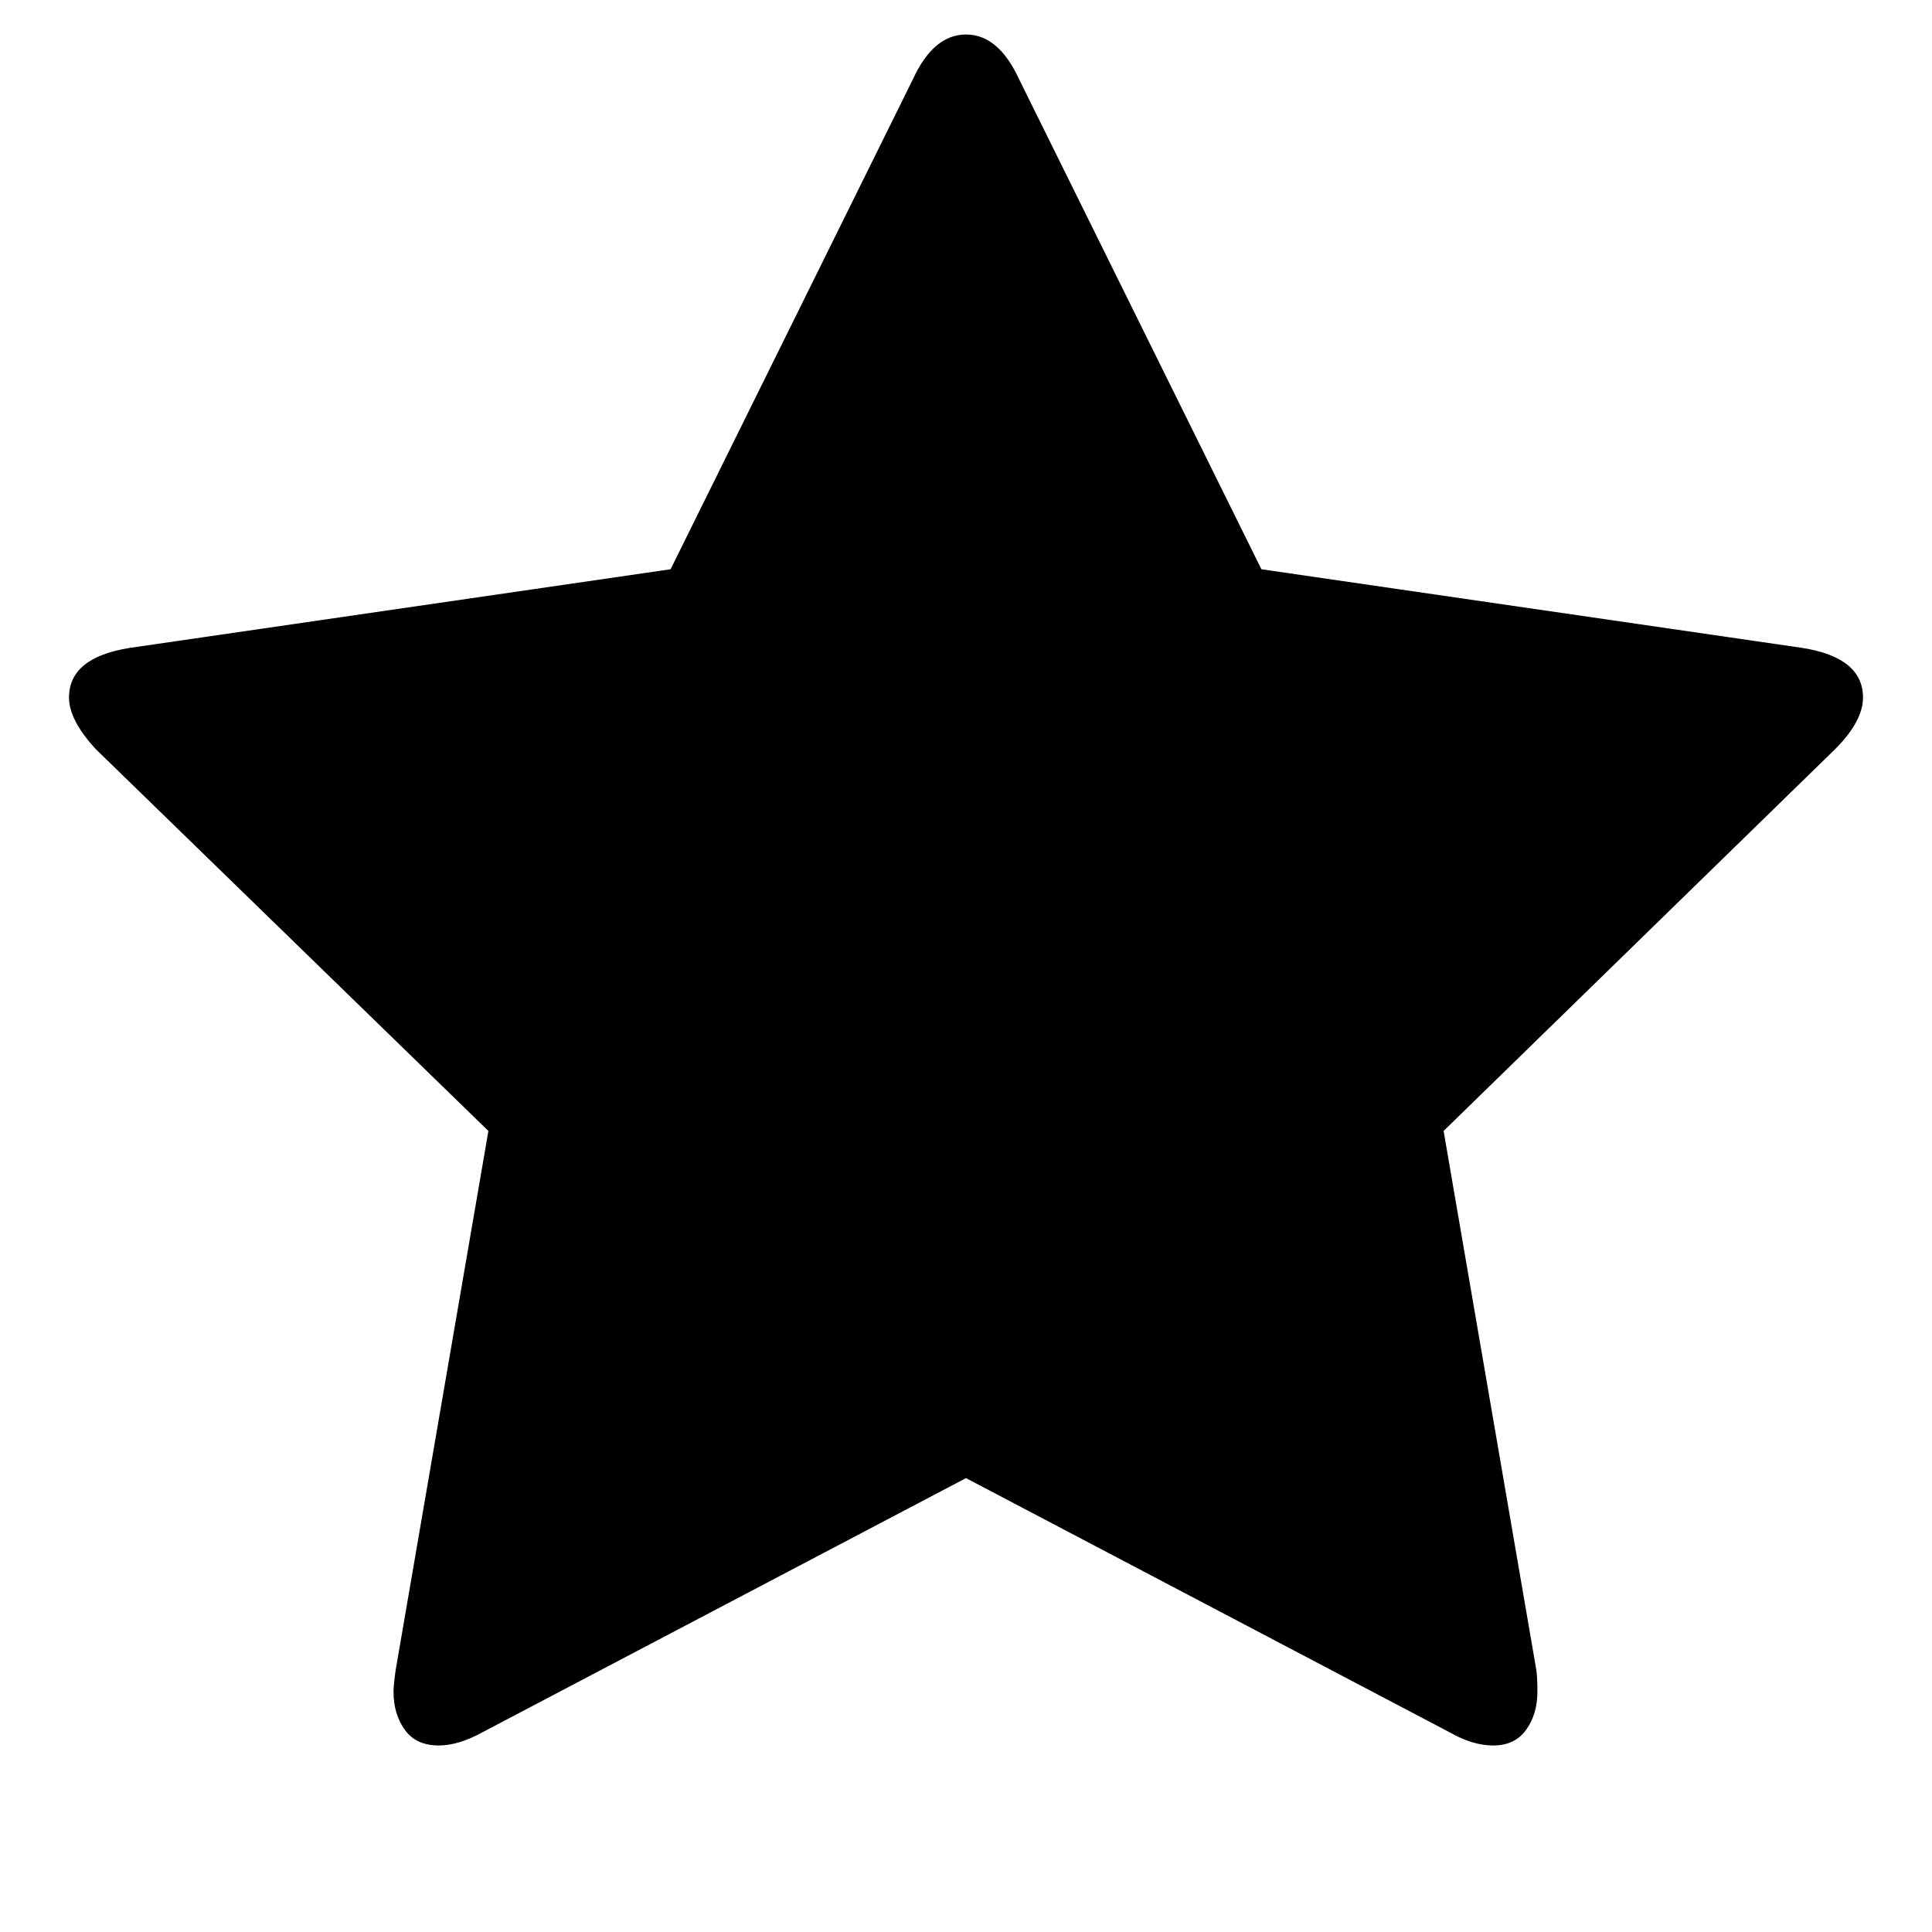
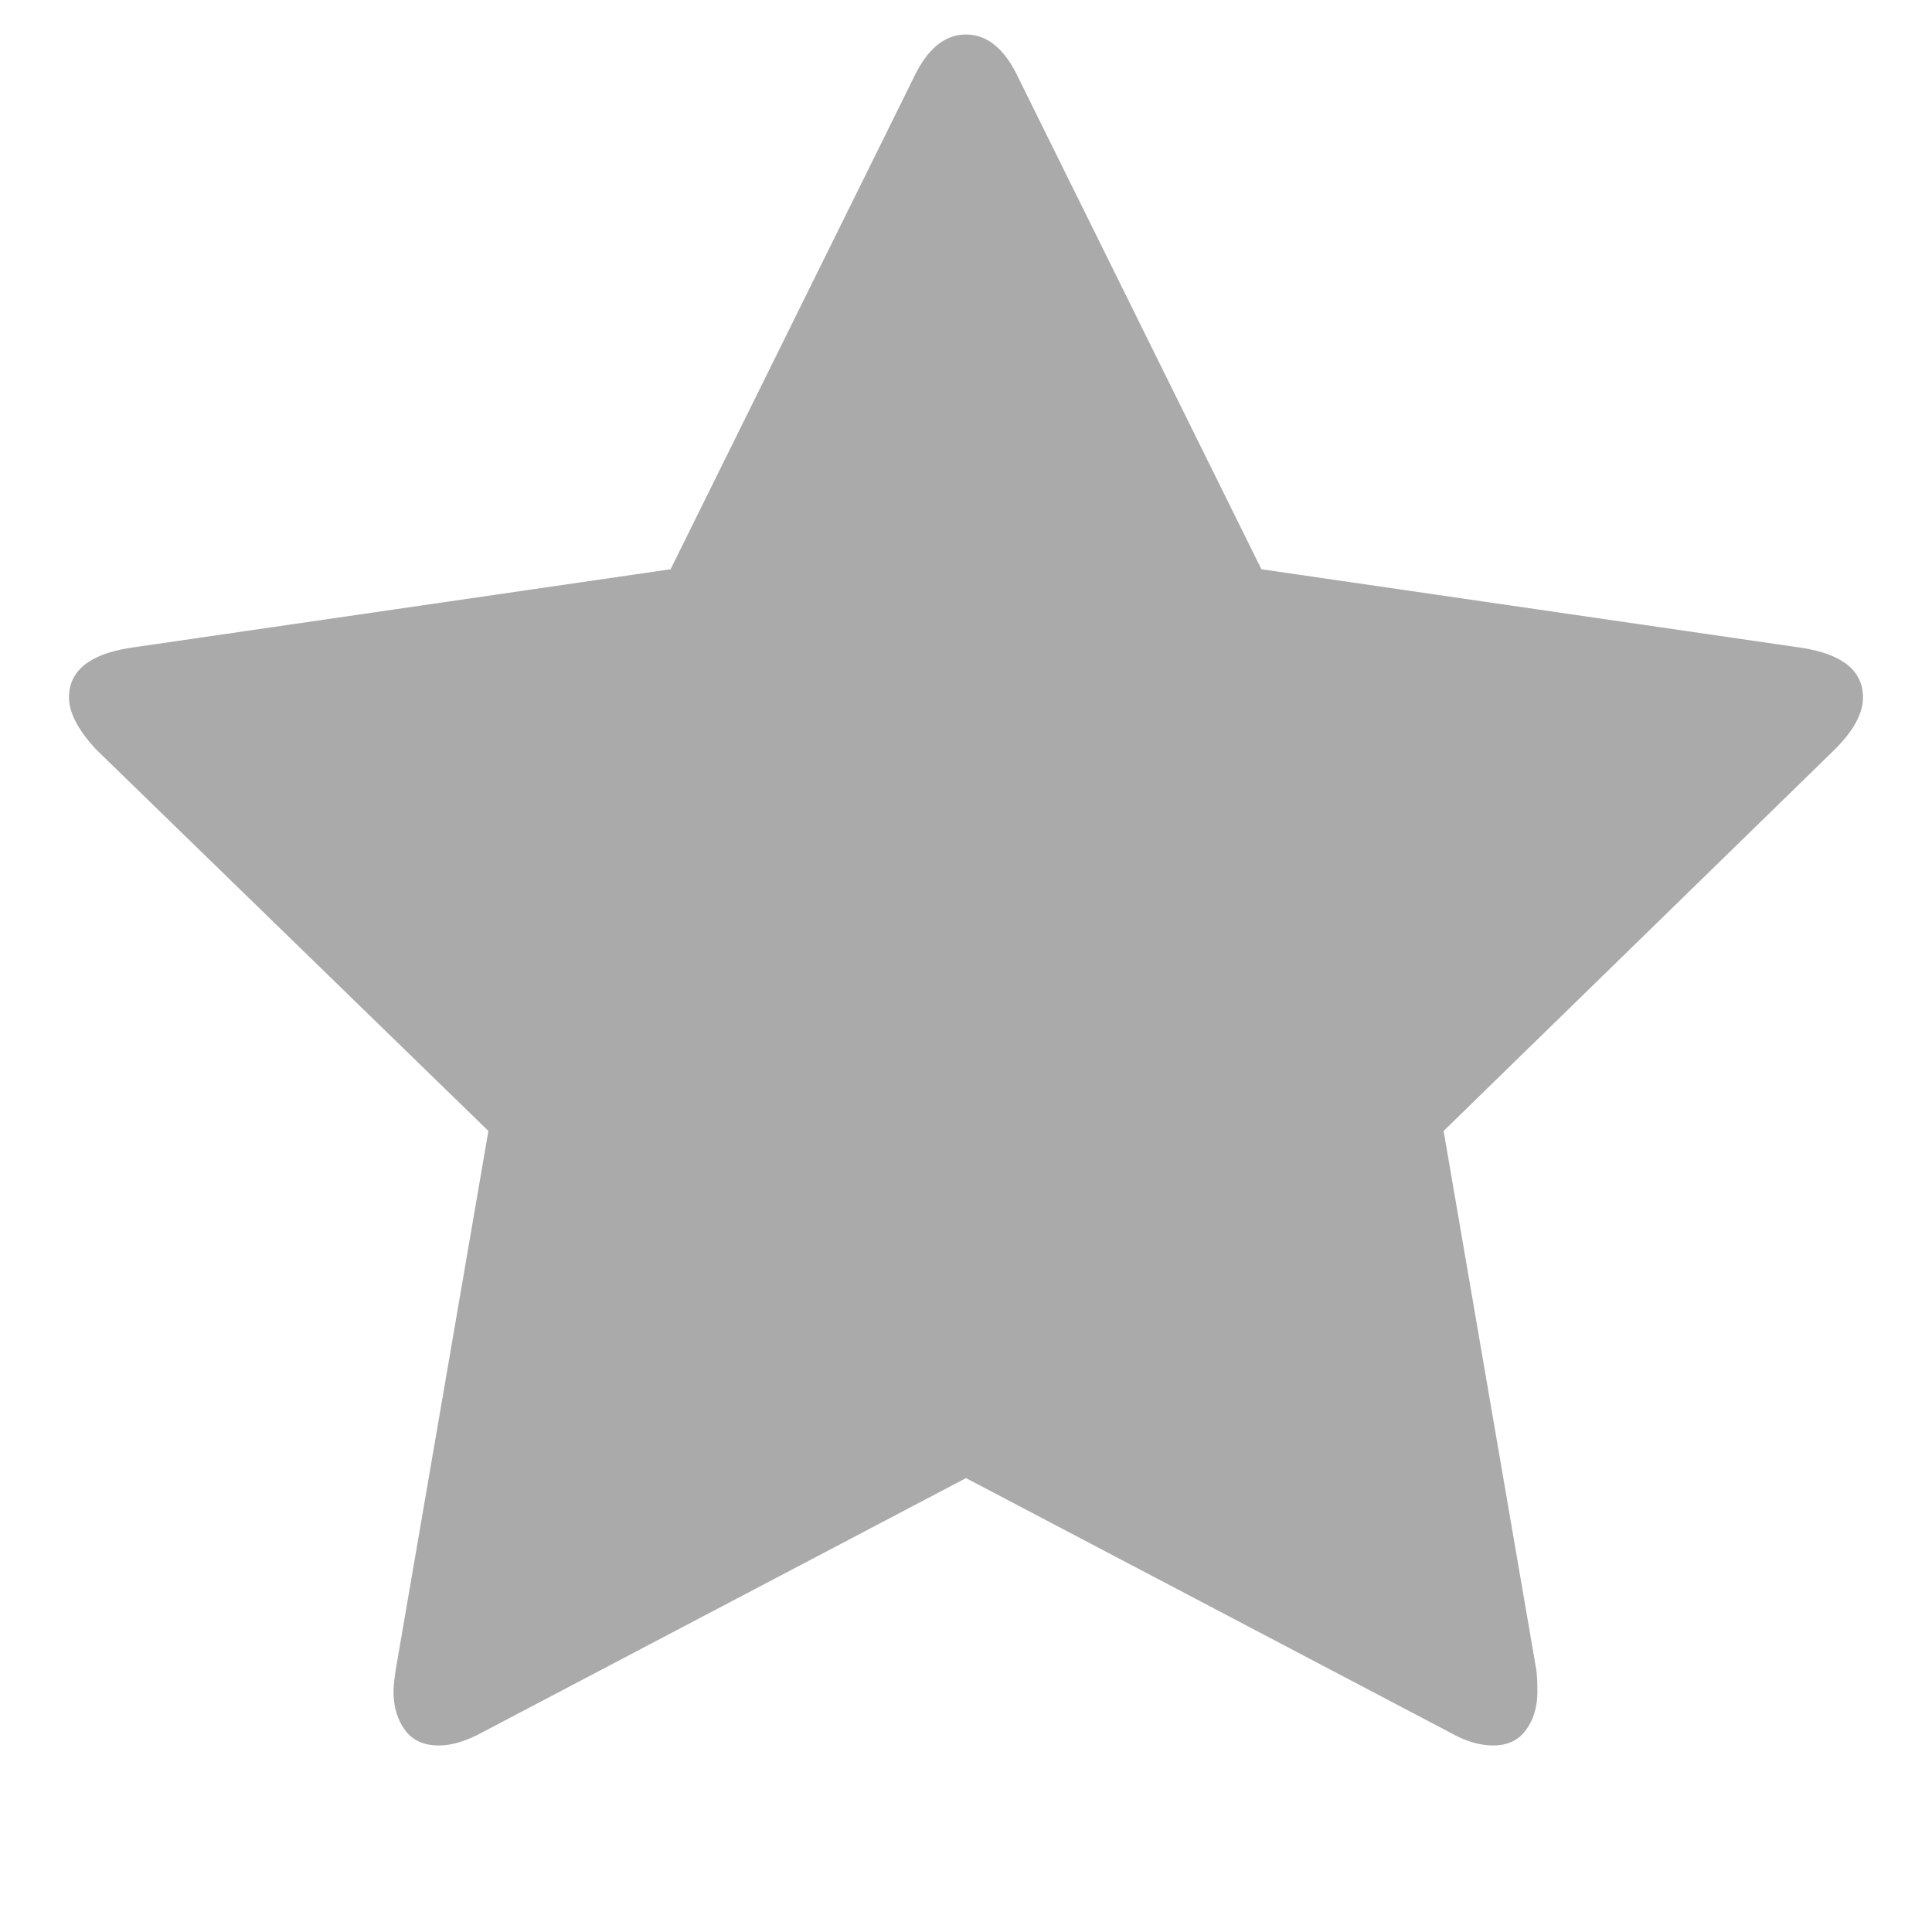
<svg xmlns="http://www.w3.org/2000/svg" width="1792" height="1792" viewBox="0 0 1792 1792">
-   <path d="M1728 647q0 22-26 48l-363 354 86 500q1 7 1 20 0 21-10.5 35.5t-30.5 14.5q-19 0-40-12l-449-236-449 236q-22 12-40 12-21 0-31.5-14.5t-10.5-35.5q0-6 2-20l86-500-364-354q-25-27-25-48 0-37 56-46l502-73 225-455q19-41 49-41t49 41l225 455 502 73q56 9 56 46z" />
+   <path fill="#aaa" d="M1728 647q0 22-26 48l-363 354 86 500q1 7 1 20 0 21-10.5 35.5t-30.5 14.5q-19 0-40-12l-449-236-449 236q-22 12-40 12-21 0-31.5-14.5t-10.5-35.5q0-6 2-20l86-500-364-354q-25-27-25-48 0-37 56-46l502-73 225-455q19-41 49-41t49 41l225 455 502 73q56 9 56 46z" />
</svg>
